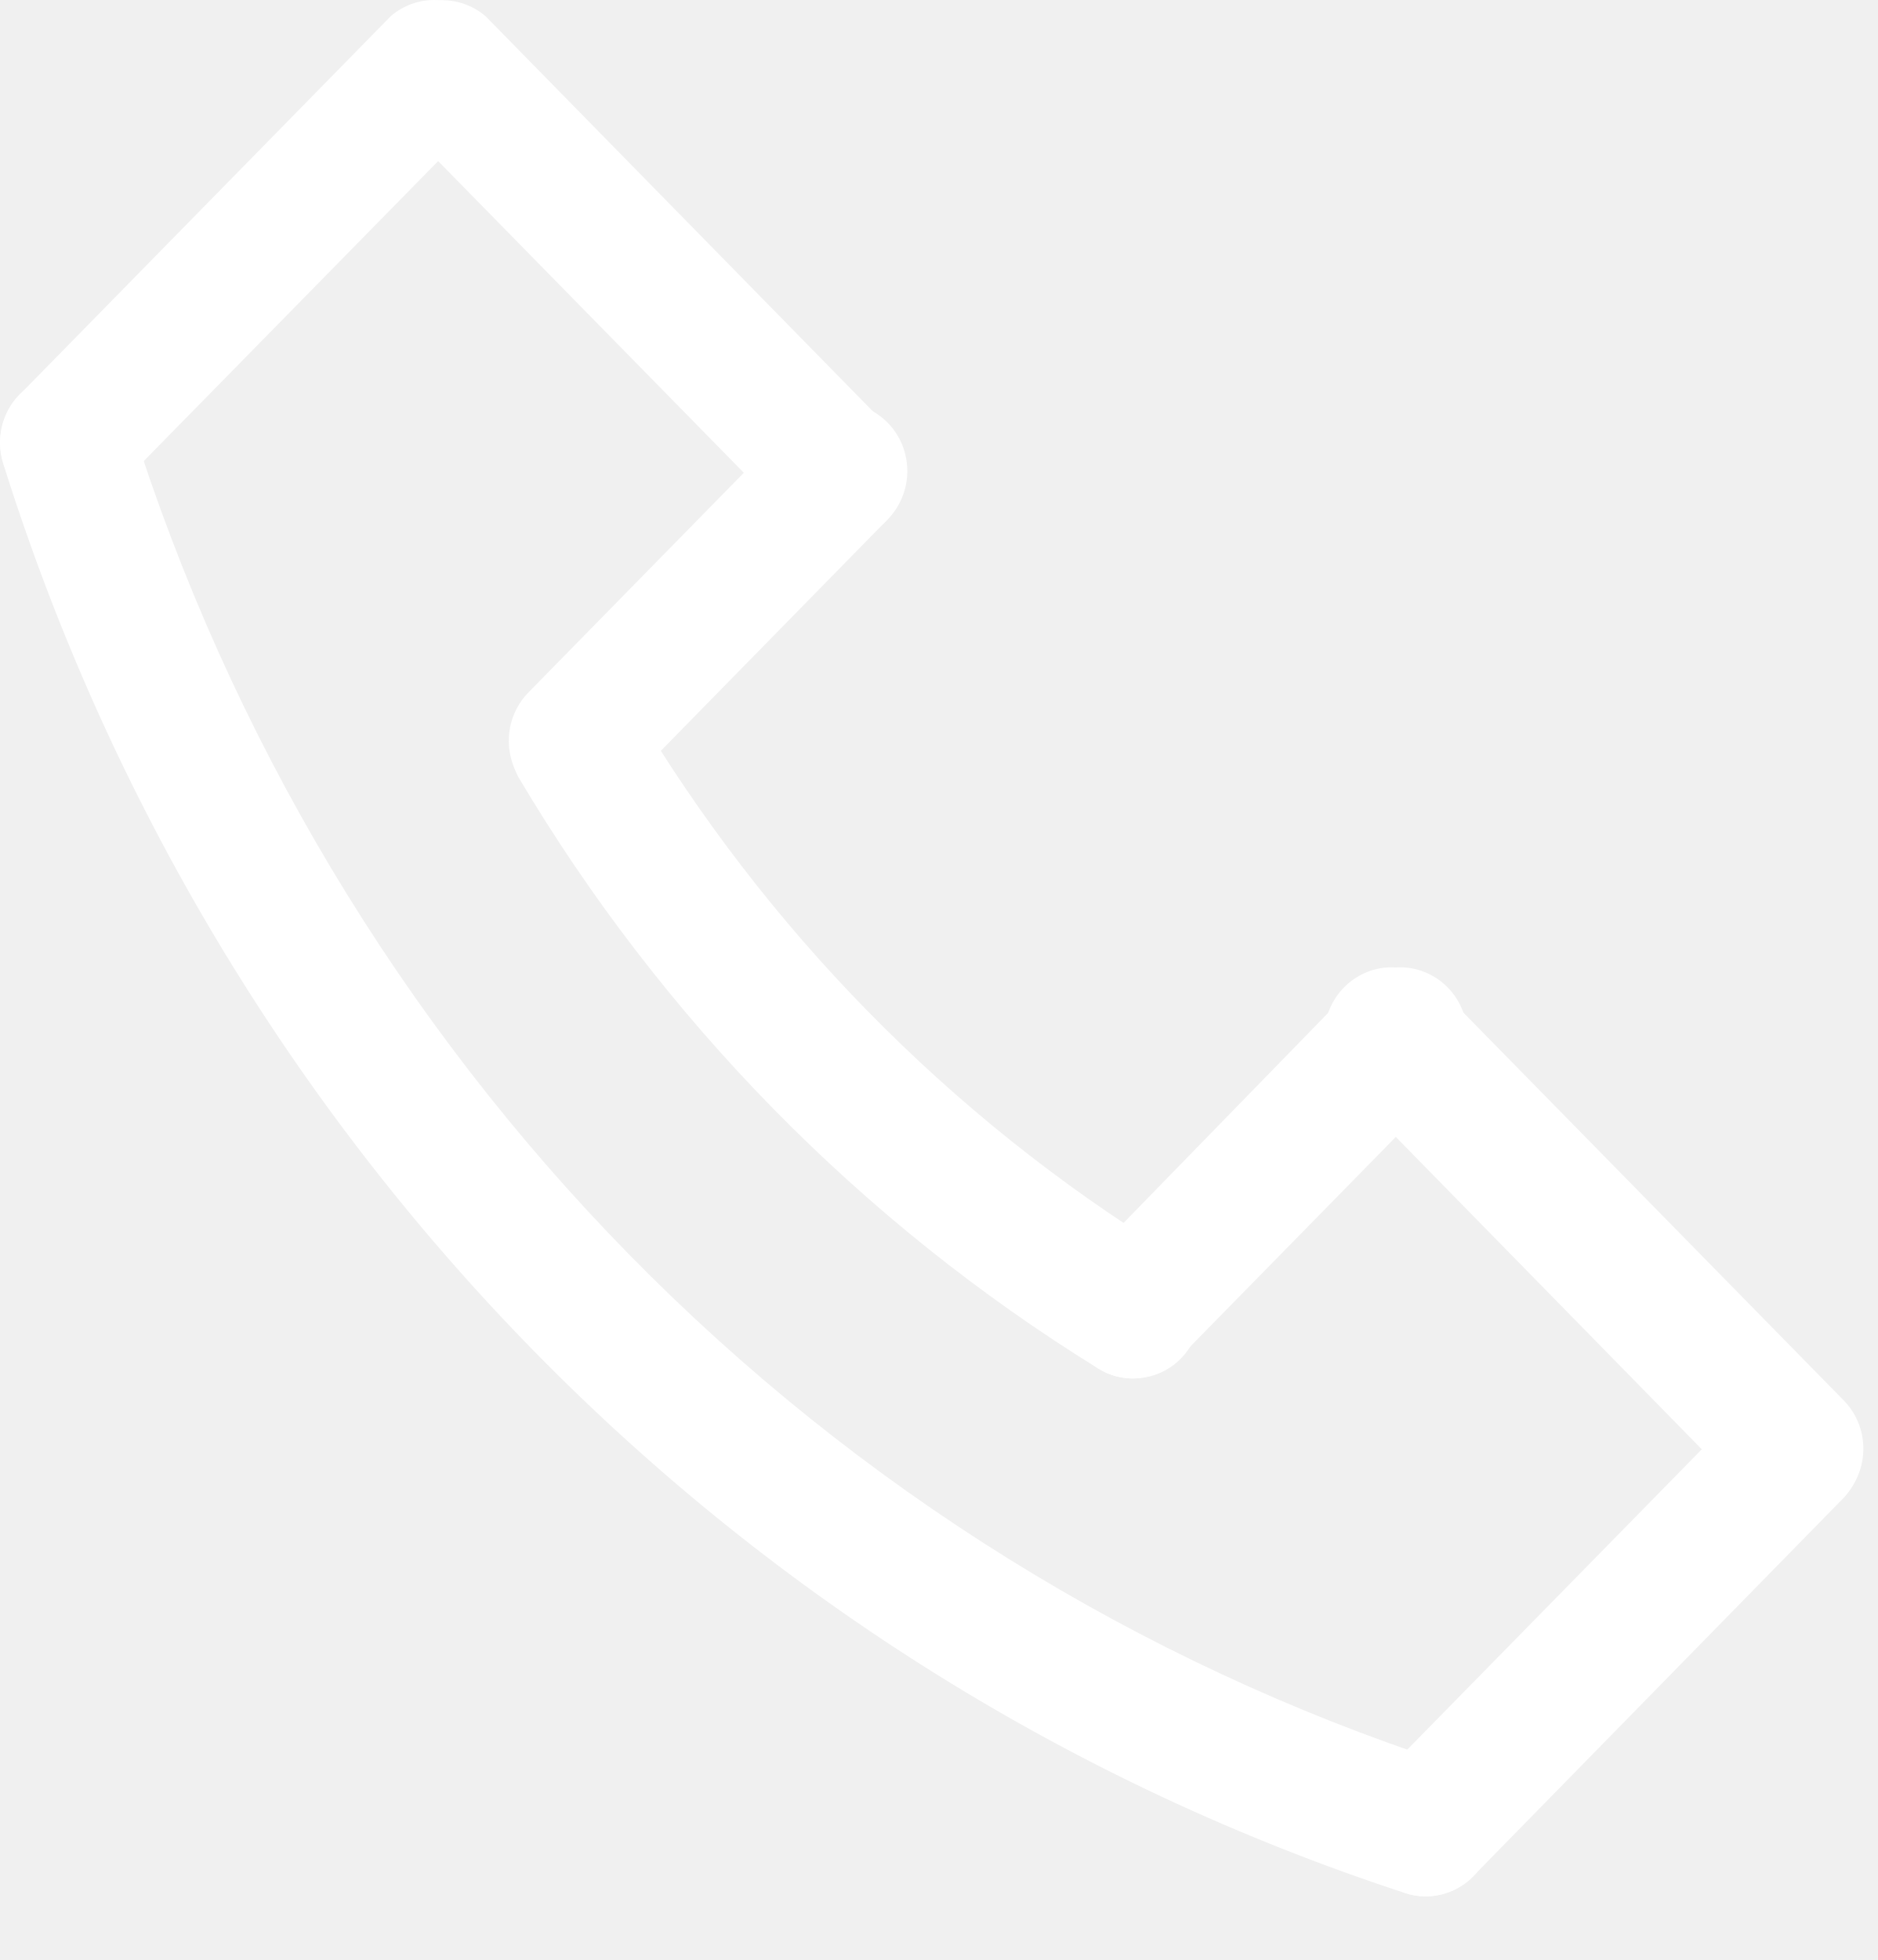
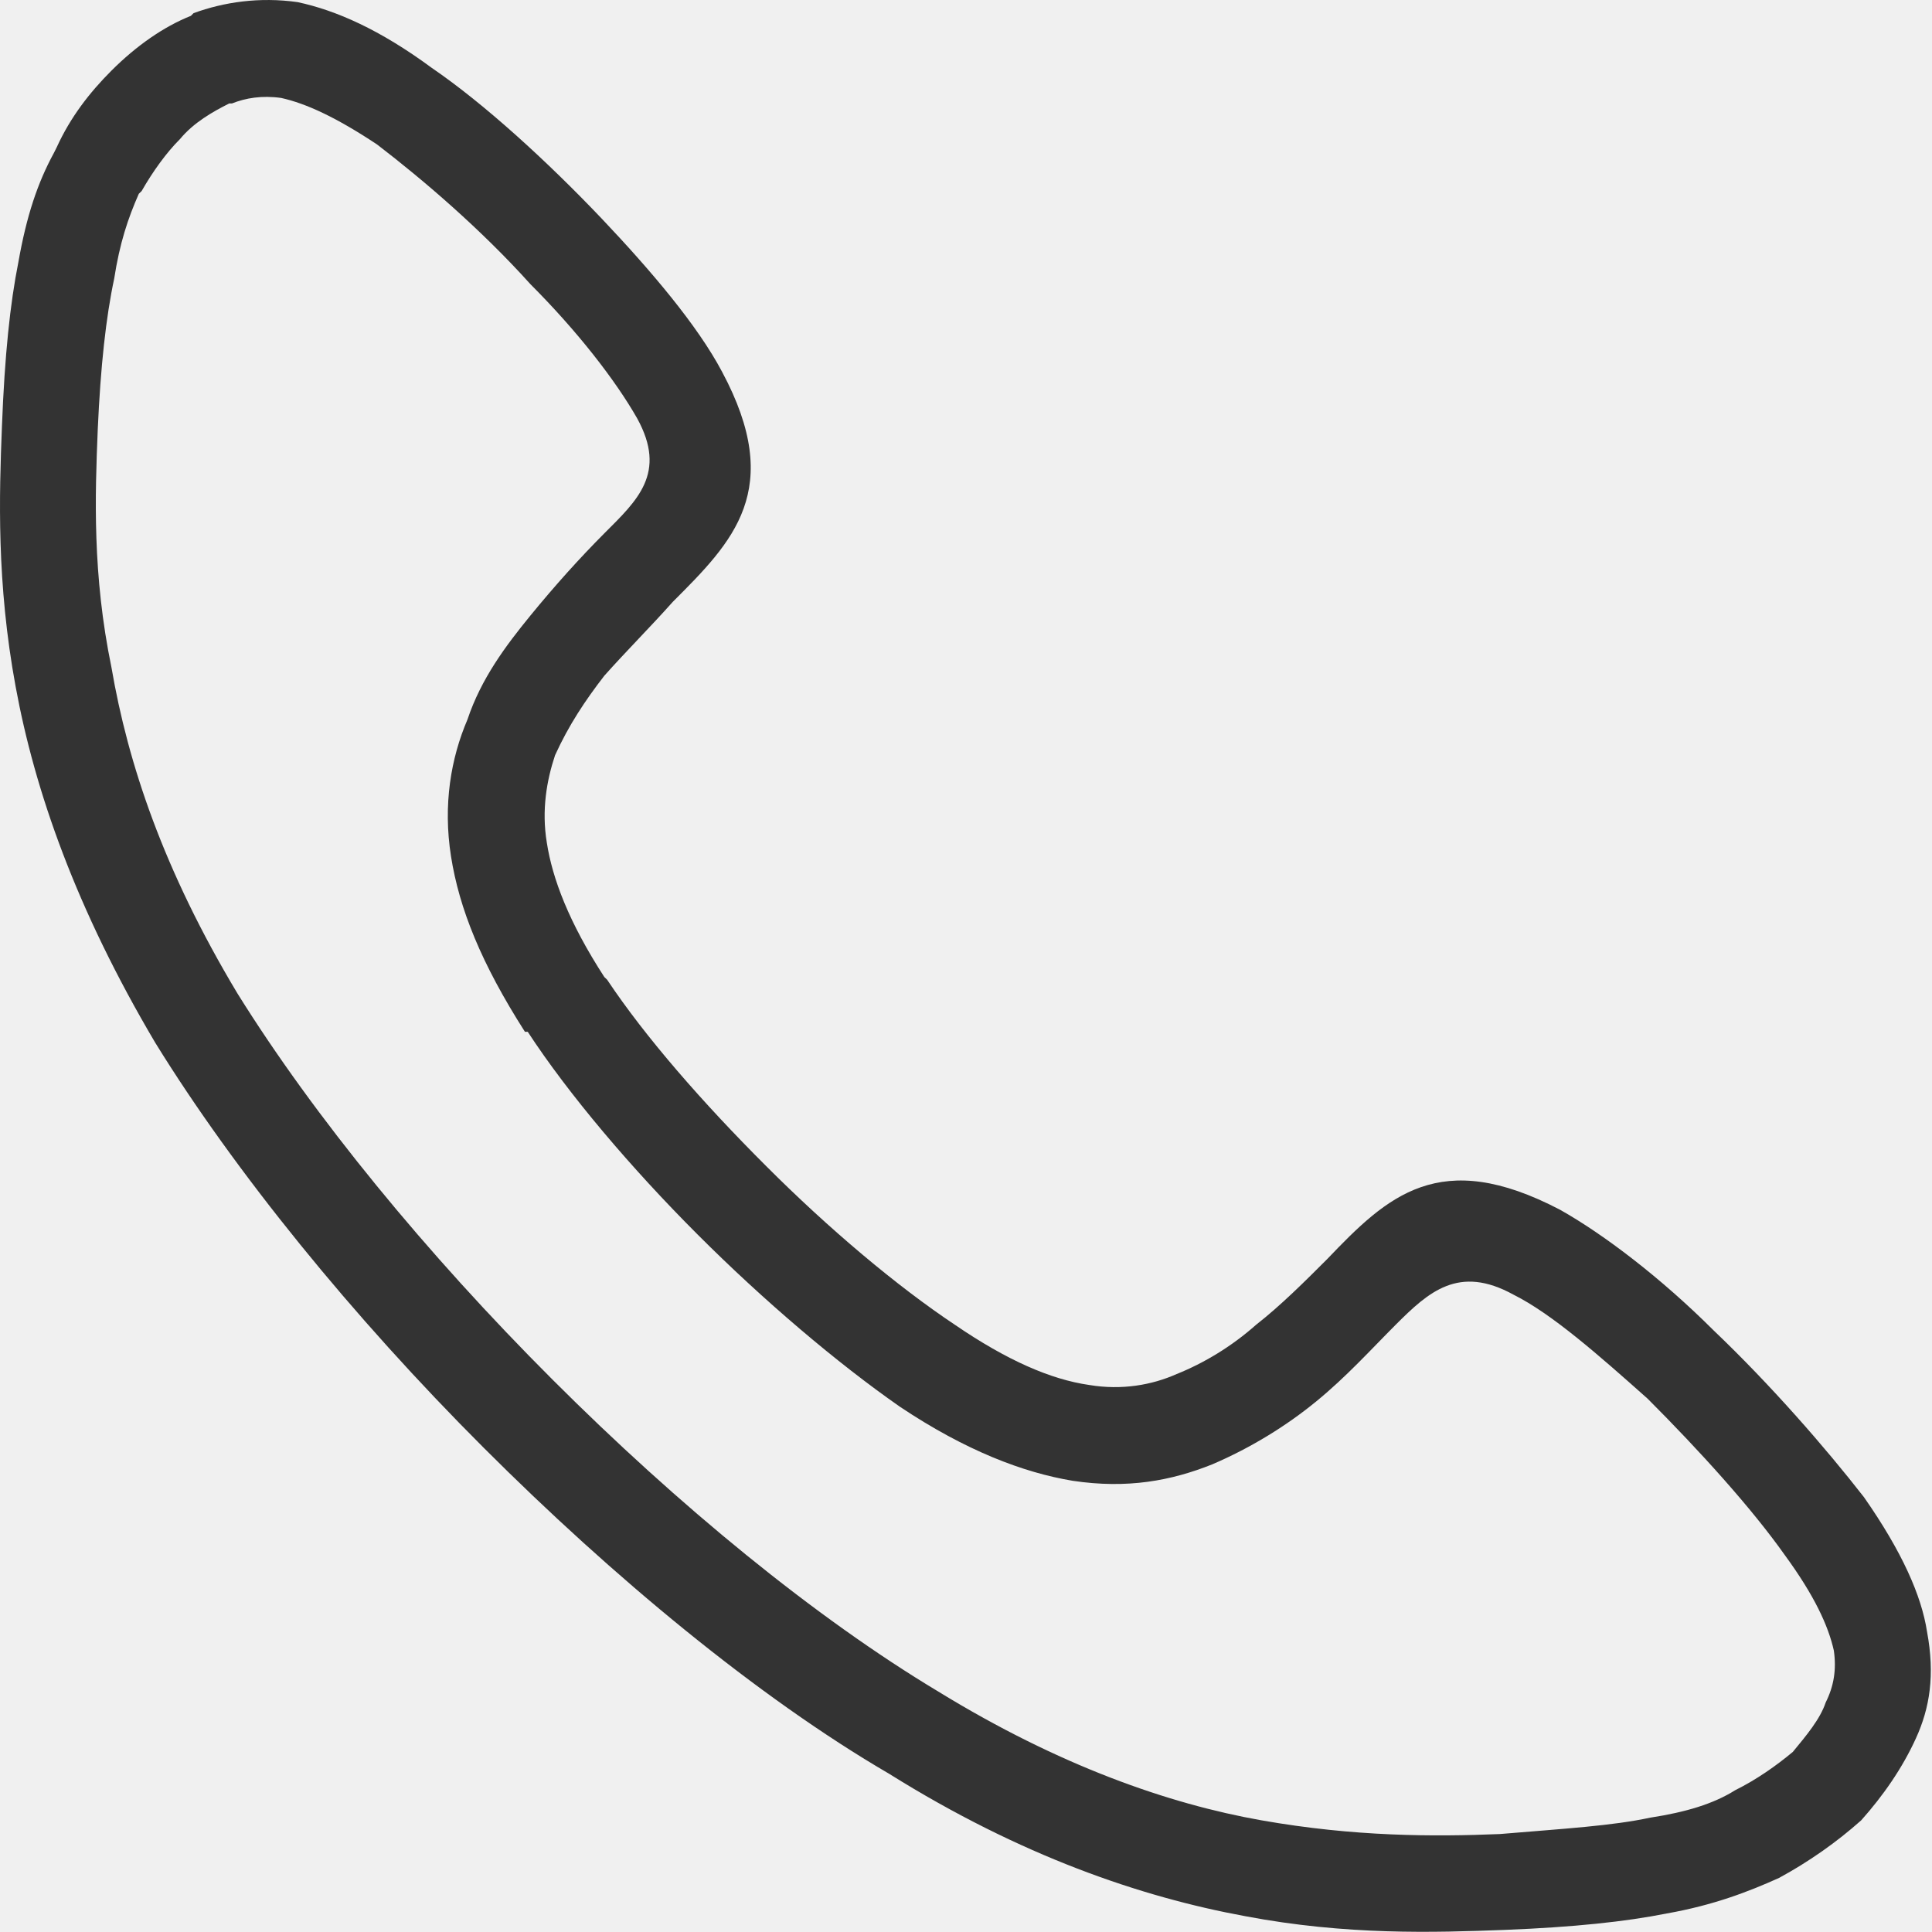
- <svg xmlns="http://www.w3.org/2000/svg" width="23" height="24" viewBox="0 0 23 24" fill="none">
-   <path d="M17.459 23.22C17.373 23.221 17.288 23.207 17.206 23.179C13.185 21.865 9.53 19.592 6.544 16.548C3.558 13.504 1.328 9.778 0.04 5.678C-0.027 5.467 -0.009 5.237 0.09 5.039C0.19 4.842 0.362 4.692 0.569 4.624C0.777 4.556 1.002 4.574 1.196 4.676C1.39 4.777 1.537 4.952 1.603 5.164C2.813 9.01 4.905 12.507 7.707 15.363C10.508 18.219 13.938 20.352 17.711 21.585C17.899 21.645 18.059 21.772 18.163 21.942C18.267 22.113 18.307 22.315 18.276 22.514C18.246 22.712 18.146 22.892 17.996 23.022C17.846 23.151 17.655 23.222 17.459 23.22Z" fill="white" />
-   <path d="M13.879 16.879C13.728 16.879 13.581 16.837 13.452 16.758C10.546 14.964 8.109 12.48 6.35 9.517C6.251 9.328 6.226 9.107 6.282 8.9C6.338 8.693 6.469 8.515 6.65 8.404C6.83 8.292 7.045 8.256 7.251 8.301C7.457 8.346 7.638 8.471 7.757 8.648C9.38 11.379 11.626 13.669 14.305 15.323C14.46 15.418 14.58 15.561 14.647 15.732C14.714 15.902 14.724 16.09 14.675 16.267C14.627 16.444 14.522 16.6 14.378 16.711C14.235 16.821 14.059 16.88 13.879 16.879Z" fill="white" />
-   <path d="M10.272 6.628C10.165 6.628 10.058 6.606 9.958 6.564C9.859 6.522 9.768 6.46 9.692 6.382L4.786 1.381C4.654 1.22 4.587 1.014 4.596 0.805C4.605 0.596 4.691 0.397 4.836 0.249C4.982 0.101 5.176 0.013 5.382 0.004C5.587 -0.006 5.789 0.064 5.947 0.198L10.85 5.199C10.964 5.317 11.042 5.466 11.073 5.628C11.105 5.791 11.088 5.959 11.026 6.112C10.964 6.265 10.859 6.395 10.725 6.488C10.59 6.58 10.432 6.63 10.27 6.631L10.272 6.628Z" fill="white" />
-   <path d="M22.005 18.585C21.897 18.586 21.79 18.564 21.691 18.522C21.591 18.48 21.501 18.418 21.425 18.34L16.516 13.33C16.428 13.255 16.356 13.162 16.305 13.058C16.255 12.953 16.226 12.839 16.221 12.723C16.215 12.606 16.234 12.49 16.275 12.381C16.317 12.272 16.38 12.173 16.461 12.091C16.542 12.008 16.639 11.944 16.745 11.902C16.852 11.859 16.966 11.84 17.081 11.846C17.195 11.851 17.307 11.88 17.41 11.932C17.512 11.984 17.603 12.057 17.676 12.147L22.582 17.148C22.697 17.265 22.775 17.414 22.807 17.576C22.838 17.739 22.822 17.907 22.76 18.06C22.698 18.213 22.593 18.343 22.458 18.435C22.323 18.527 22.164 18.576 22.002 18.577L22.005 18.585Z" fill="white" />
-   <path d="M13.879 16.879C13.771 16.88 13.664 16.858 13.564 16.816C13.465 16.774 13.374 16.712 13.298 16.633C13.145 16.477 13.058 16.264 13.058 16.042C13.058 15.82 13.145 15.607 13.298 15.45L16.516 12.147C16.589 12.057 16.68 11.984 16.783 11.932C16.885 11.88 16.997 11.851 17.111 11.846C17.226 11.84 17.34 11.859 17.447 11.902C17.553 11.944 17.65 12.008 17.731 12.091C17.812 12.173 17.875 12.272 17.917 12.381C17.958 12.49 17.977 12.606 17.972 12.723C17.967 12.839 17.938 12.953 17.887 13.058C17.836 13.162 17.764 13.255 17.676 13.33L14.459 16.61C14.385 16.692 14.295 16.758 14.196 16.805C14.096 16.851 13.988 16.876 13.879 16.879Z" fill="white" />
-   <path d="M7.052 9.908C6.89 9.908 6.731 9.858 6.596 9.766C6.461 9.674 6.356 9.544 6.294 9.391C6.232 9.238 6.216 9.07 6.247 8.908C6.279 8.745 6.357 8.596 6.472 8.479L9.692 5.196C9.767 5.114 9.858 5.048 9.959 5.003C10.059 4.957 10.168 4.933 10.278 4.931C10.388 4.929 10.498 4.95 10.6 4.992C10.702 5.034 10.794 5.097 10.872 5.176C10.95 5.255 11.012 5.35 11.053 5.454C11.094 5.558 11.114 5.67 11.113 5.782C11.111 5.894 11.087 6.005 11.042 6.107C10.998 6.21 10.933 6.303 10.853 6.379L7.635 9.662C7.559 9.741 7.468 9.803 7.368 9.845C7.268 9.887 7.16 9.908 7.052 9.908Z" fill="white" />
-   <path d="M0.823 6.258C0.661 6.258 0.502 6.209 0.367 6.117C0.232 6.025 0.127 5.894 0.065 5.741C0.003 5.588 -0.013 5.42 0.018 5.258C0.05 5.096 0.128 4.947 0.243 4.83L4.789 0.195C4.947 0.061 5.149 -0.009 5.354 0.001C5.56 0.01 5.754 0.098 5.899 0.246C6.045 0.394 6.131 0.593 6.14 0.802C6.149 1.012 6.081 1.217 5.95 1.378L1.403 6.01C1.328 6.088 1.238 6.151 1.138 6.194C1.038 6.236 0.931 6.258 0.823 6.258Z" fill="white" />
-   <path d="M17.459 23.221C17.297 23.22 17.138 23.17 17.003 23.077C16.869 22.985 16.764 22.854 16.702 22.701C16.64 22.548 16.624 22.38 16.655 22.218C16.686 22.056 16.764 21.906 16.878 21.789L21.422 17.157C21.578 17.009 21.784 16.928 21.997 16.931C22.209 16.935 22.413 17.023 22.563 17.176C22.714 17.33 22.8 17.537 22.804 17.754C22.807 17.971 22.728 18.181 22.582 18.34L18.042 22.975C17.887 23.132 17.677 23.22 17.459 23.221Z" fill="white" />
+ <svg xmlns="http://www.w3.org/2000/svg" width="20" height="20" viewBox="0 0 20 20" fill="none">
+   <path fill-rule="evenodd" clip-rule="evenodd" d="M4.47 0.703C5.009 1.071 5.661 1.666 6.228 2.262C6.738 2.8 7.22 3.367 7.475 3.849C8.127 5.068 7.589 5.606 6.965 6.23C6.738 6.485 6.483 6.74 6.256 6.995C6.058 7.251 5.888 7.506 5.746 7.818C5.661 8.073 5.604 8.384 5.661 8.725C5.718 9.093 5.888 9.547 6.256 10.114L6.285 10.142C6.681 10.737 7.277 11.418 7.929 12.069C8.581 12.722 9.289 13.317 9.885 13.714C10.423 14.082 10.877 14.28 11.274 14.337C11.614 14.394 11.926 14.337 12.181 14.224C12.464 14.11 12.748 13.94 13.003 13.714C13.258 13.515 13.513 13.26 13.74 13.033C14.363 12.381 14.902 11.871 16.149 12.523C16.603 12.778 17.198 13.232 17.737 13.77C18.332 14.337 18.899 14.989 19.296 15.499C19.692 16.066 19.891 16.52 19.948 16.888C20.033 17.342 19.976 17.682 19.834 17.994C19.692 18.306 19.494 18.589 19.267 18.844C19.012 19.071 18.729 19.27 18.417 19.44C18.105 19.581 17.737 19.723 17.255 19.808C16.829 19.893 16.291 19.95 15.582 19.978C14.845 20.006 13.938 20.035 12.889 19.836C11.812 19.638 10.565 19.213 9.204 18.362C7.844 17.569 6.341 16.321 5.009 14.989C3.648 13.629 2.429 12.126 1.607 10.794C0.785 9.405 0.36 8.186 0.162 7.109C-0.037 6.032 -0.008 5.125 0.02 4.416C0.048 3.679 0.105 3.14 0.19 2.715C0.275 2.233 0.389 1.893 0.559 1.581L0.587 1.525C0.729 1.213 0.927 0.958 1.154 0.731C1.409 0.476 1.692 0.277 1.976 0.164L2.004 0.136C2.316 0.022 2.685 -0.034 3.081 0.022C3.478 0.107 3.932 0.306 4.47 0.703ZM5.491 2.942C4.981 2.375 4.385 1.865 3.904 1.496C3.478 1.213 3.167 1.071 2.911 1.014C2.713 0.986 2.543 1.014 2.401 1.071H2.373C2.203 1.156 2.004 1.269 1.863 1.44C1.721 1.581 1.579 1.78 1.466 1.978L1.437 2.006C1.324 2.262 1.239 2.517 1.182 2.885C1.097 3.282 1.041 3.792 1.012 4.444C0.984 5.125 0.955 5.947 1.154 6.91C1.324 7.903 1.692 9.008 2.458 10.284C3.252 11.559 4.414 12.977 5.718 14.28C7.022 15.584 8.439 16.747 9.715 17.512C10.962 18.277 12.096 18.674 13.059 18.844C14.023 19.014 14.845 19.014 15.526 18.986C16.206 18.929 16.688 18.901 17.085 18.816C17.453 18.759 17.737 18.674 17.963 18.532C18.19 18.419 18.389 18.277 18.559 18.136C18.7 17.965 18.842 17.796 18.899 17.625C18.984 17.455 19.012 17.285 18.984 17.087C18.927 16.832 18.785 16.52 18.474 16.095C18.133 15.613 17.595 15.018 17.056 14.479C16.546 14.025 16.064 13.6 15.667 13.402C15.1 13.09 14.789 13.373 14.448 13.714C14.193 13.969 13.938 14.252 13.626 14.507C13.315 14.762 12.946 14.989 12.549 15.159C12.124 15.329 11.67 15.414 11.104 15.329C10.593 15.244 9.998 15.018 9.318 14.564C8.666 14.11 7.9 13.459 7.22 12.778C6.54 12.098 5.888 11.332 5.463 10.681H5.434C4.981 9.972 4.754 9.405 4.669 8.866C4.584 8.328 4.669 7.846 4.839 7.449C4.981 7.024 5.236 6.684 5.491 6.372C5.746 6.06 6.001 5.777 6.256 5.521C6.596 5.181 6.908 4.898 6.596 4.331C6.37 3.934 5.973 3.424 5.491 2.942Z" fill="#333333" />
</svg>
